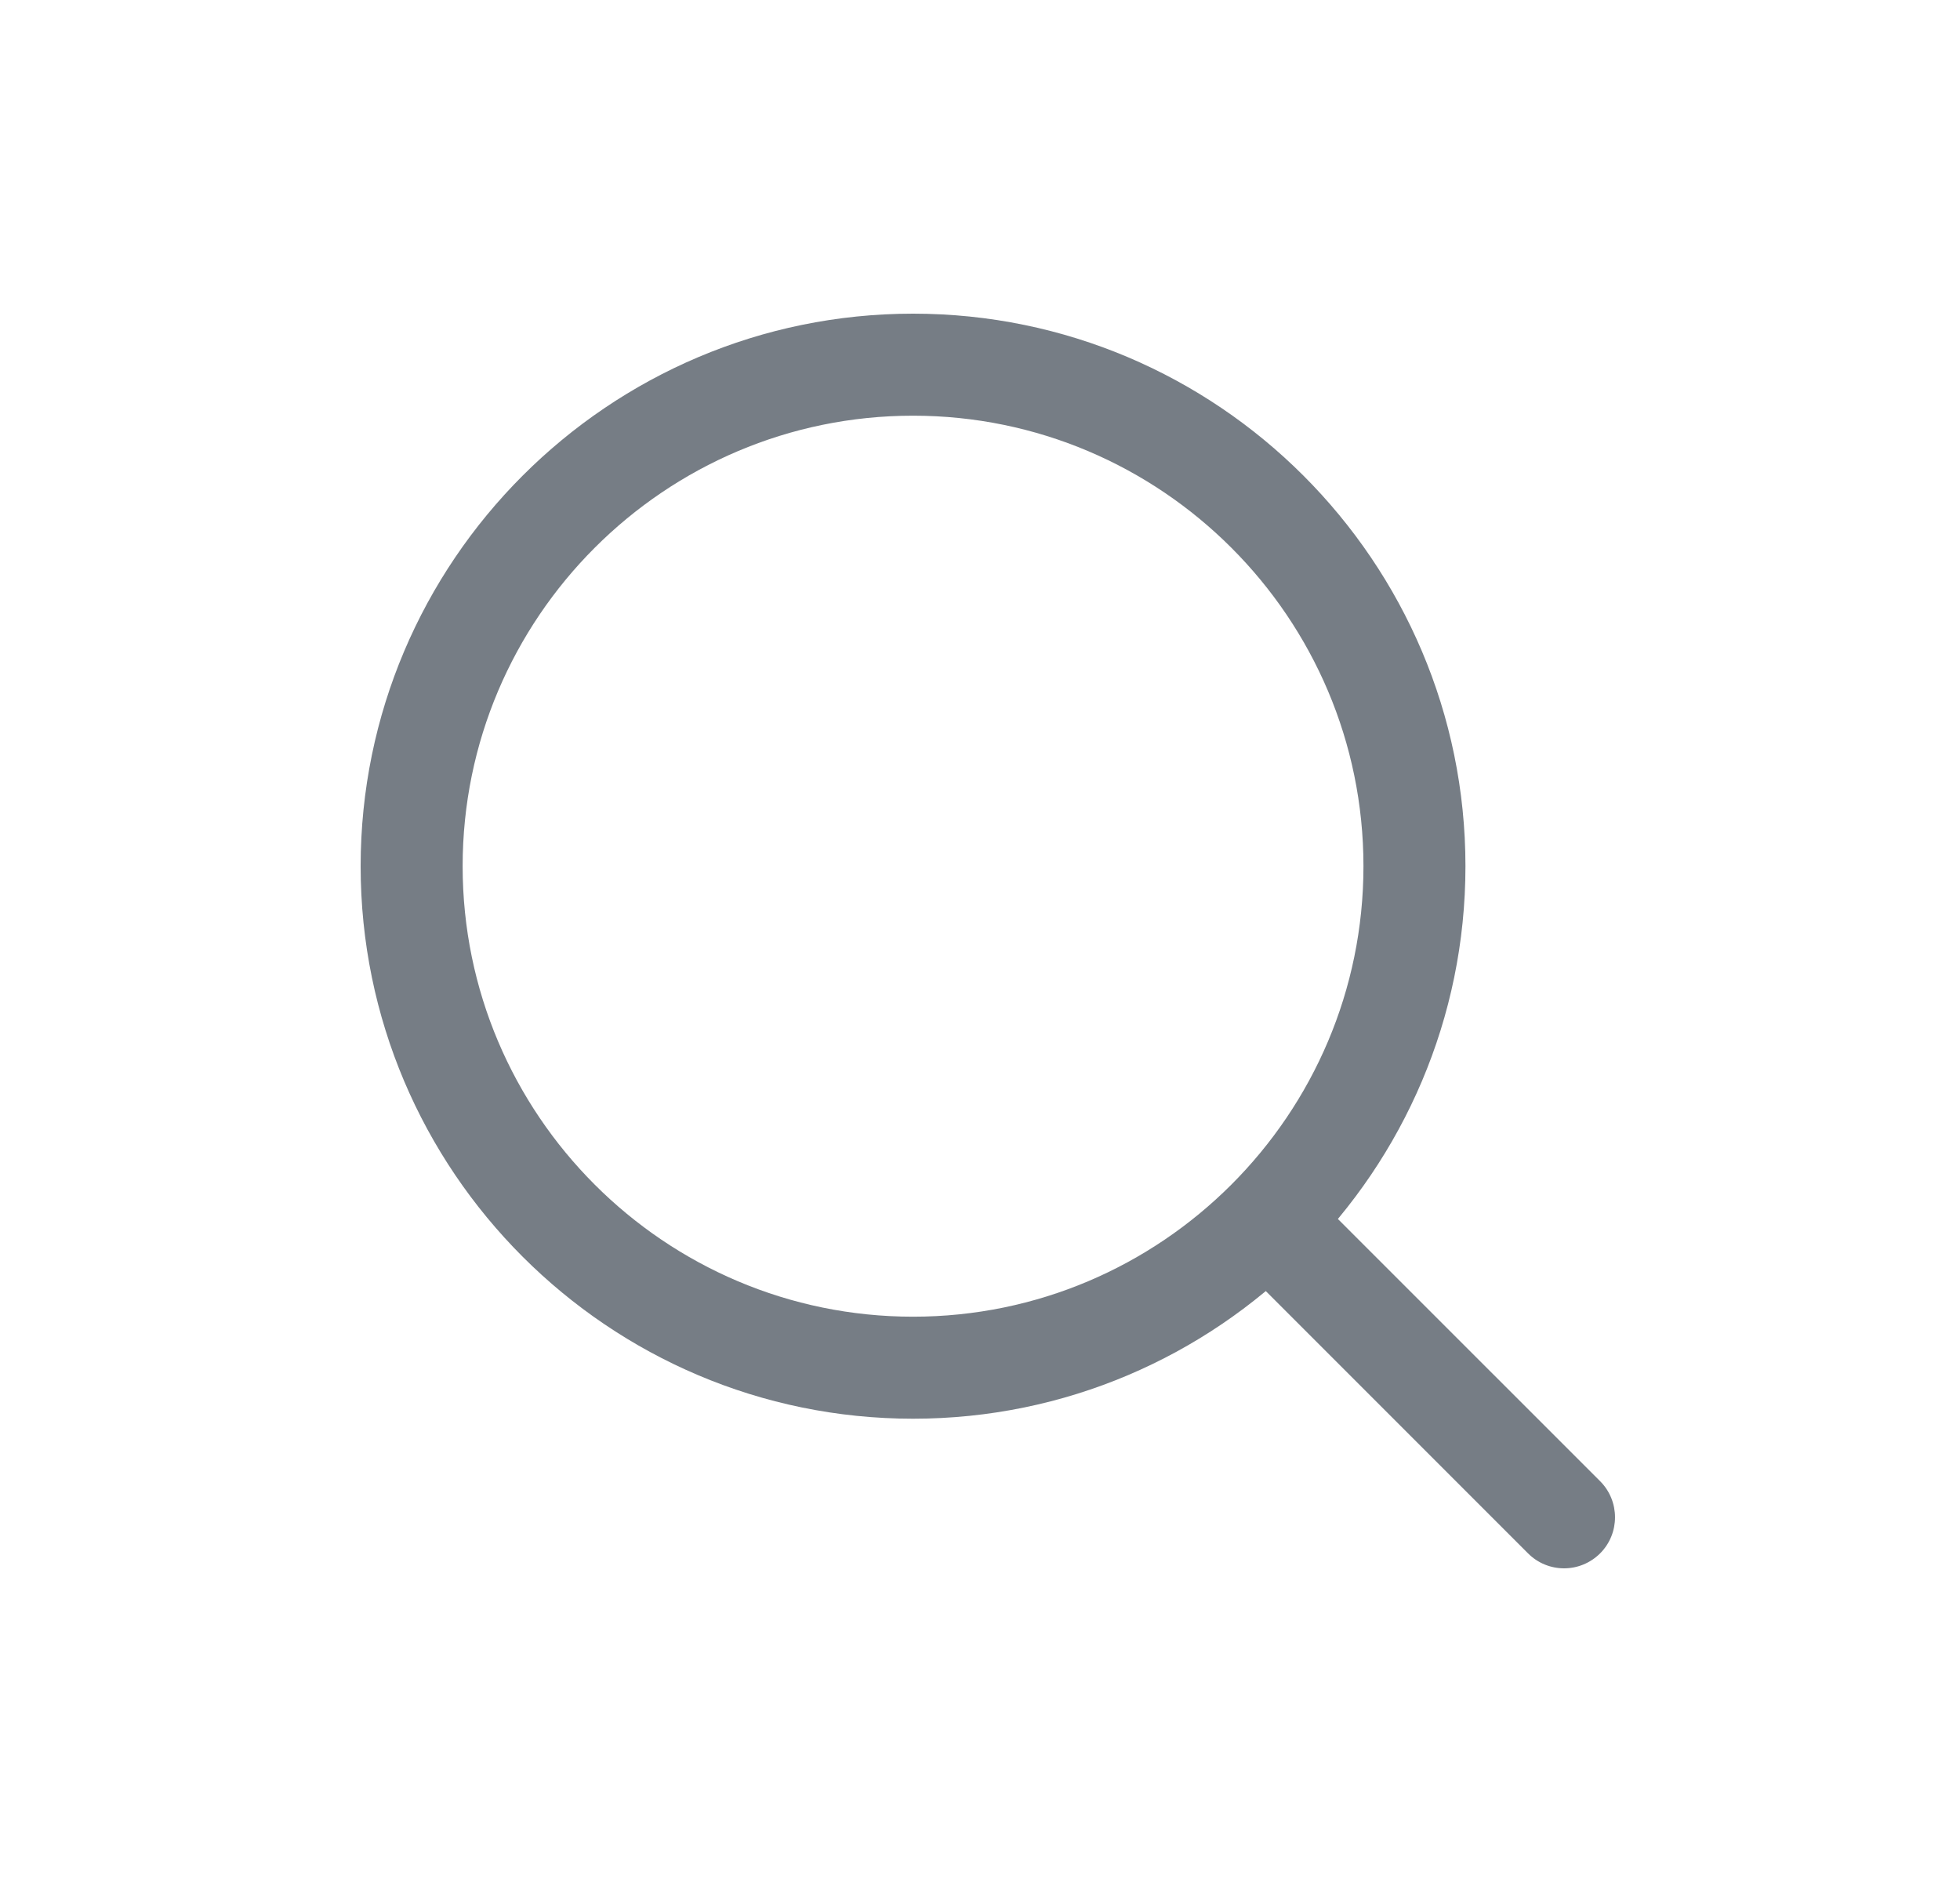
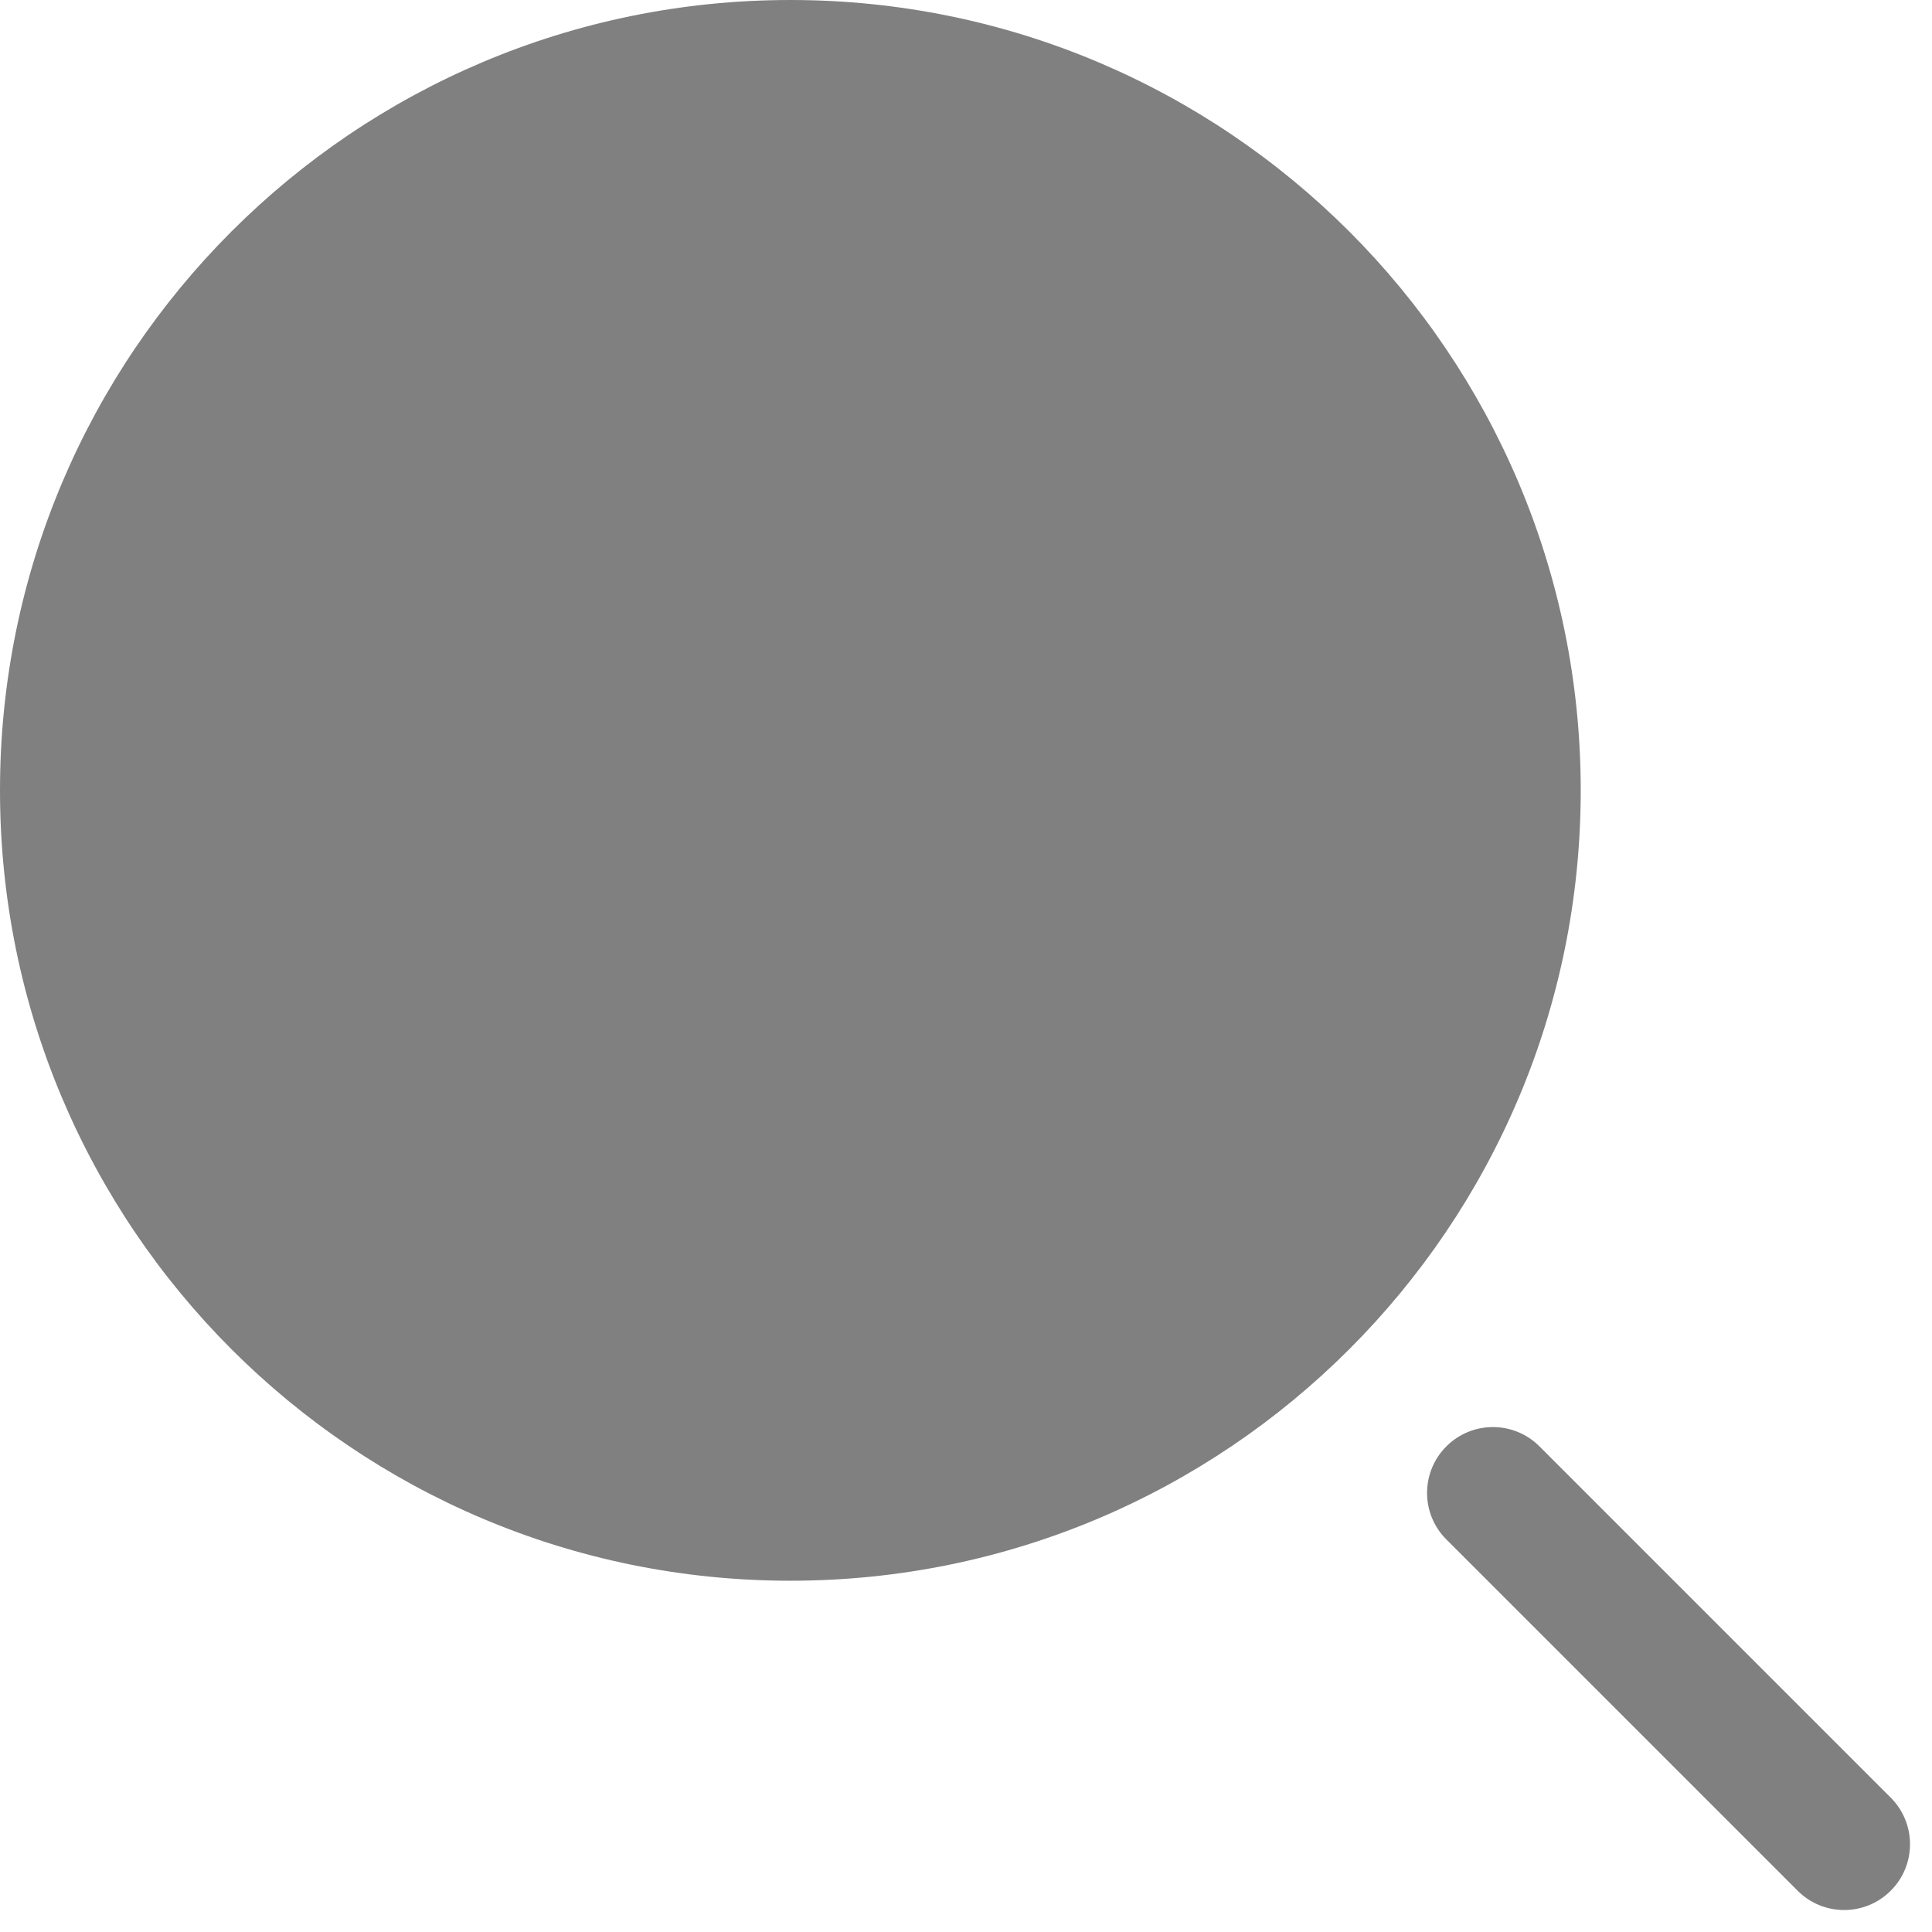
- <svg xmlns="http://www.w3.org/2000/svg" width="25" height="24" viewBox="0 0 25 24" fill="none">
-   <path d="M11.646 4C7.761 4 4.6 7.161 4.6 11.046C4.6 14.931 7.761 18.092 11.646 18.092C15.531 18.092 18.692 14.931 18.692 11.046C18.692 7.161 15.531 4 11.646 4ZM11.646 16.791C8.478 16.791 5.901 14.214 5.901 11.046C5.901 7.878 8.478 5.301 11.646 5.301C14.814 5.301 17.391 7.878 17.391 11.046C17.391 14.214 14.814 16.791 11.646 16.791Z" fill="#767D85" />
-   <path d="M20.41 18.889L16.68 15.16C16.426 14.906 16.015 14.906 15.761 15.16C15.507 15.414 15.507 15.826 15.761 16.08L19.49 19.809C19.617 19.936 19.783 20 19.95 20C20.116 20 20.282 19.936 20.41 19.809C20.663 19.555 20.663 19.143 20.41 18.889Z" fill="#767D85" />
+ <svg xmlns="http://www.w3.org/2000/svg" width="22" height="22" viewBox="0 0 22 22" fill="none">
+   <path d="M0 9C0 4.029 4.029 0 9 0C13.971 0 18 4.029 18 9C18 13.971 13.971 18 9 18C4.029 18 0 13.971 0 9Z" fill="#808080" />
+   <path d="M17.53 16.47C17.237 16.177 16.763 16.177 16.47 16.47C16.177 16.763 16.177 17.238 16.47 17.53L20.47 21.53C20.762 21.823 21.237 21.823 21.53 21.53C21.823 21.238 21.823 20.763 21.53 20.47L17.53 16.47Z" fill="#808080" />
</svg>
